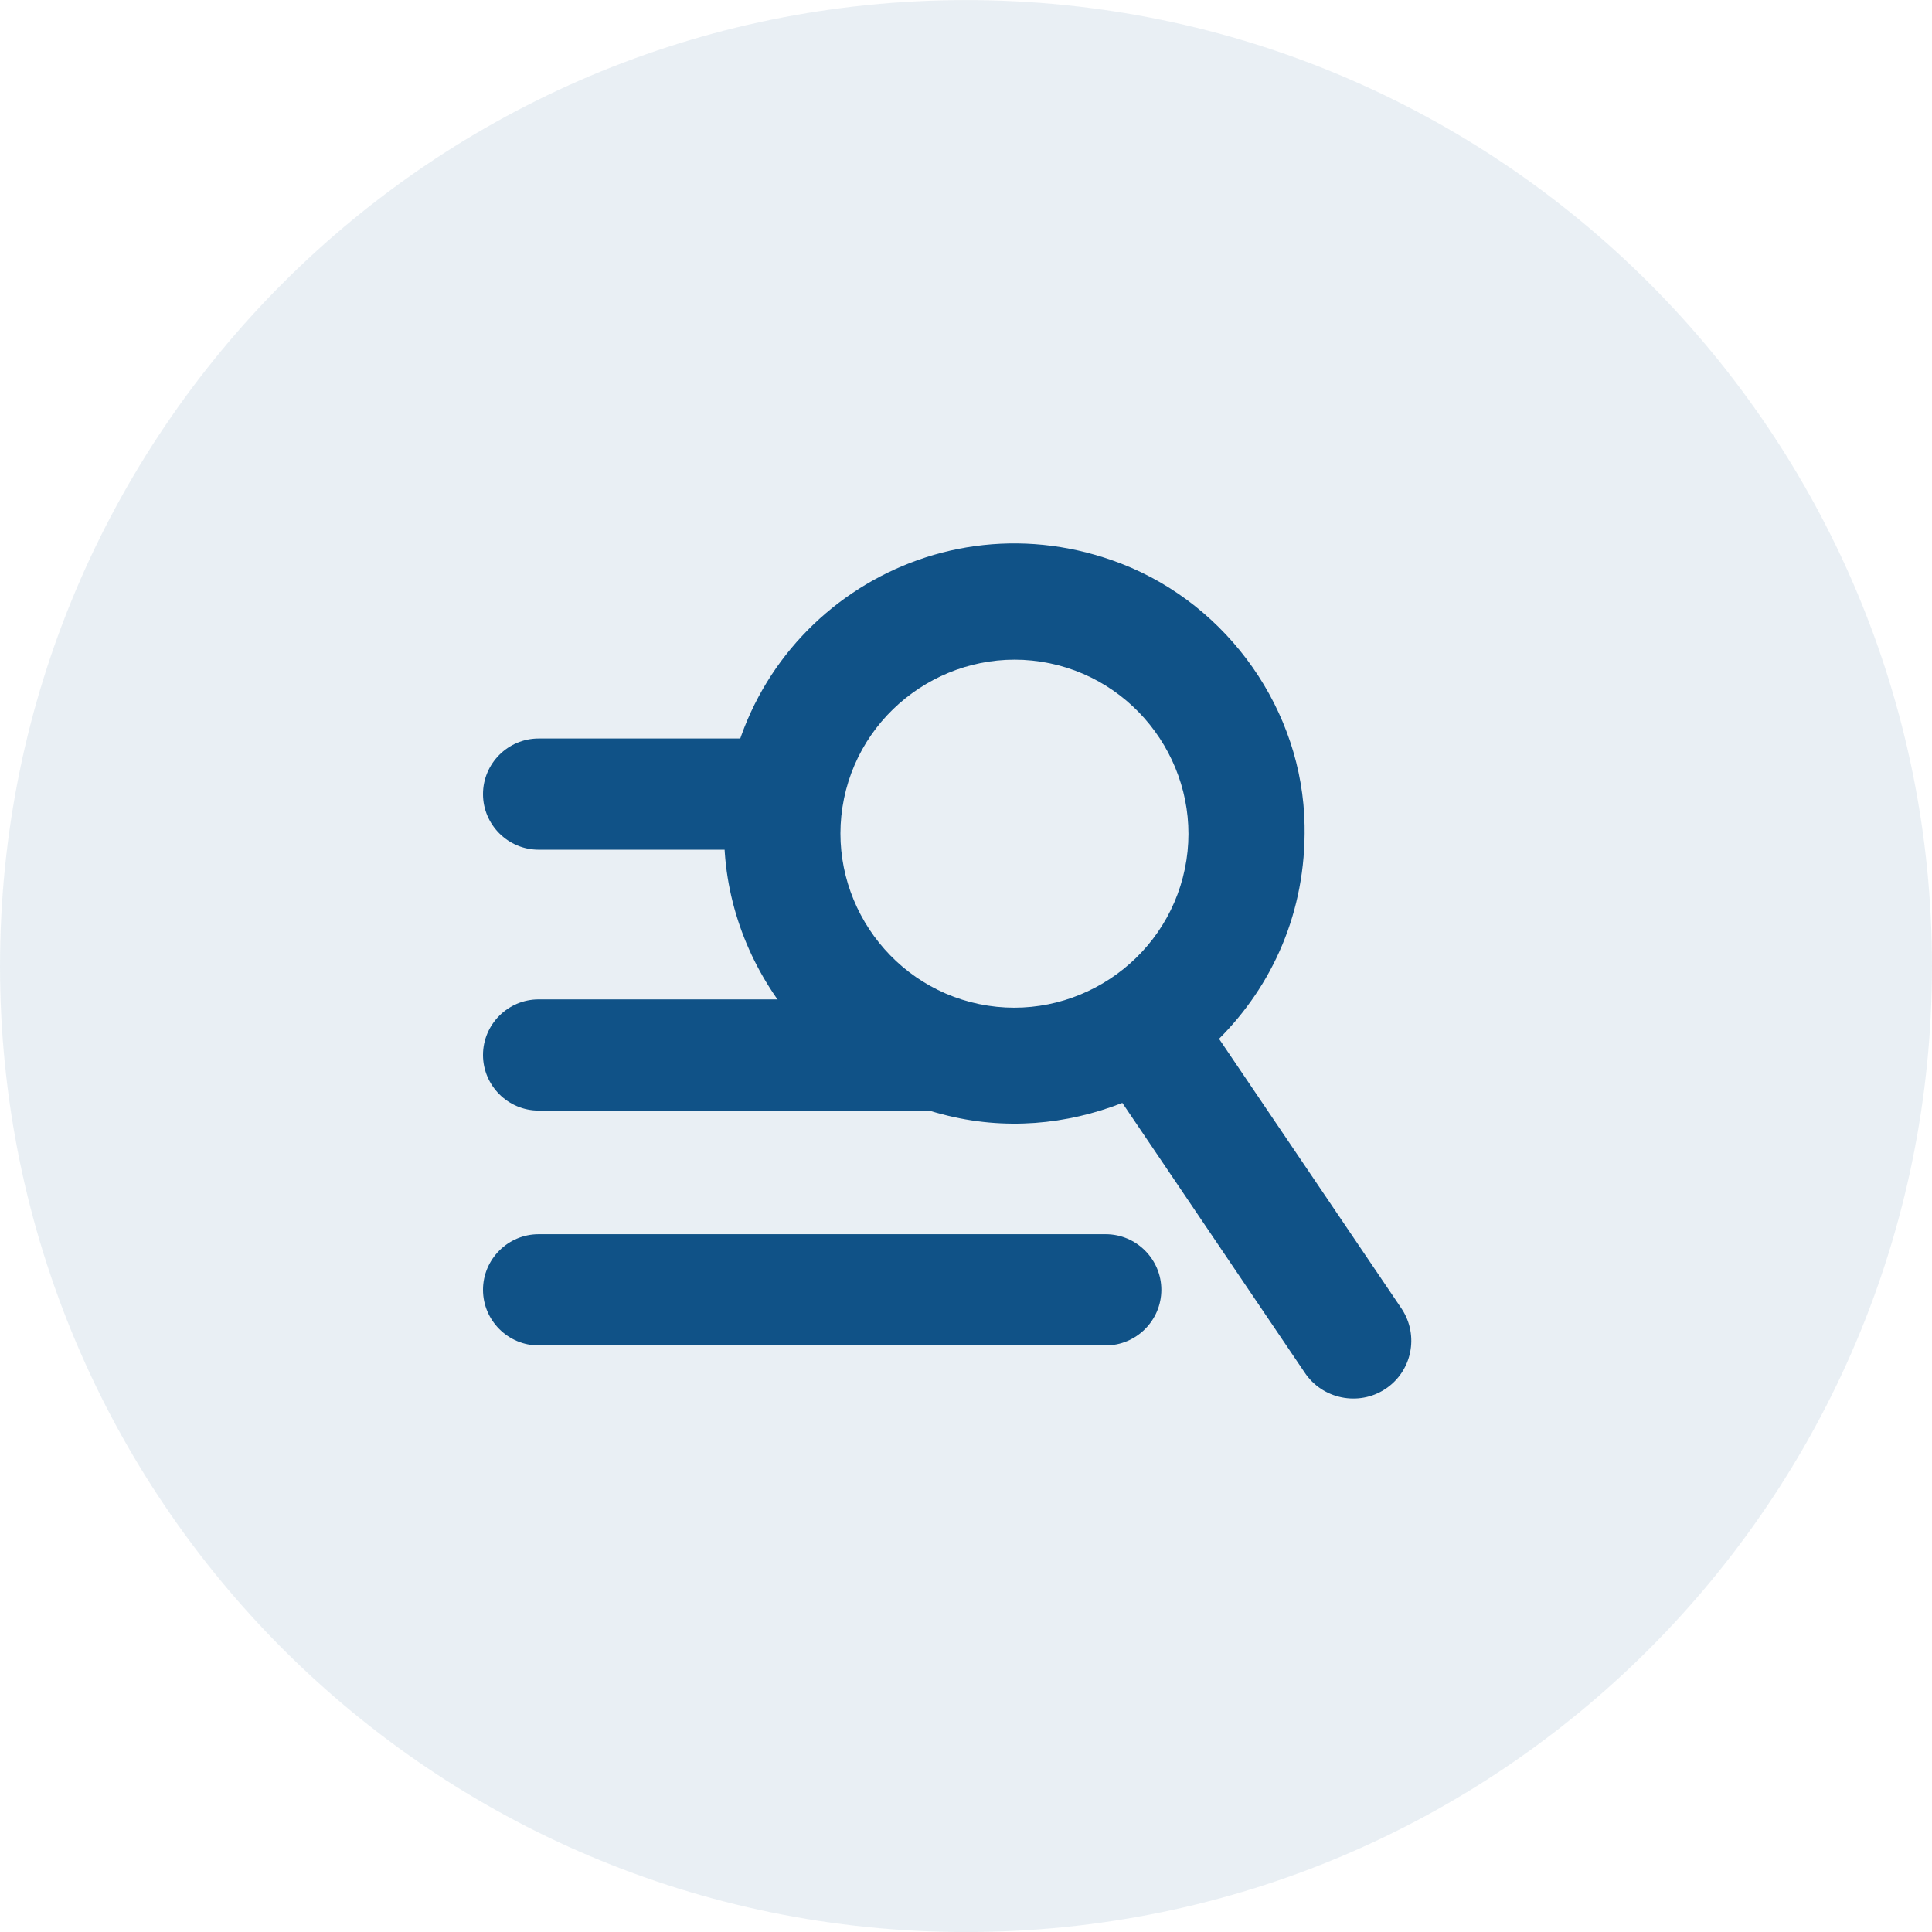
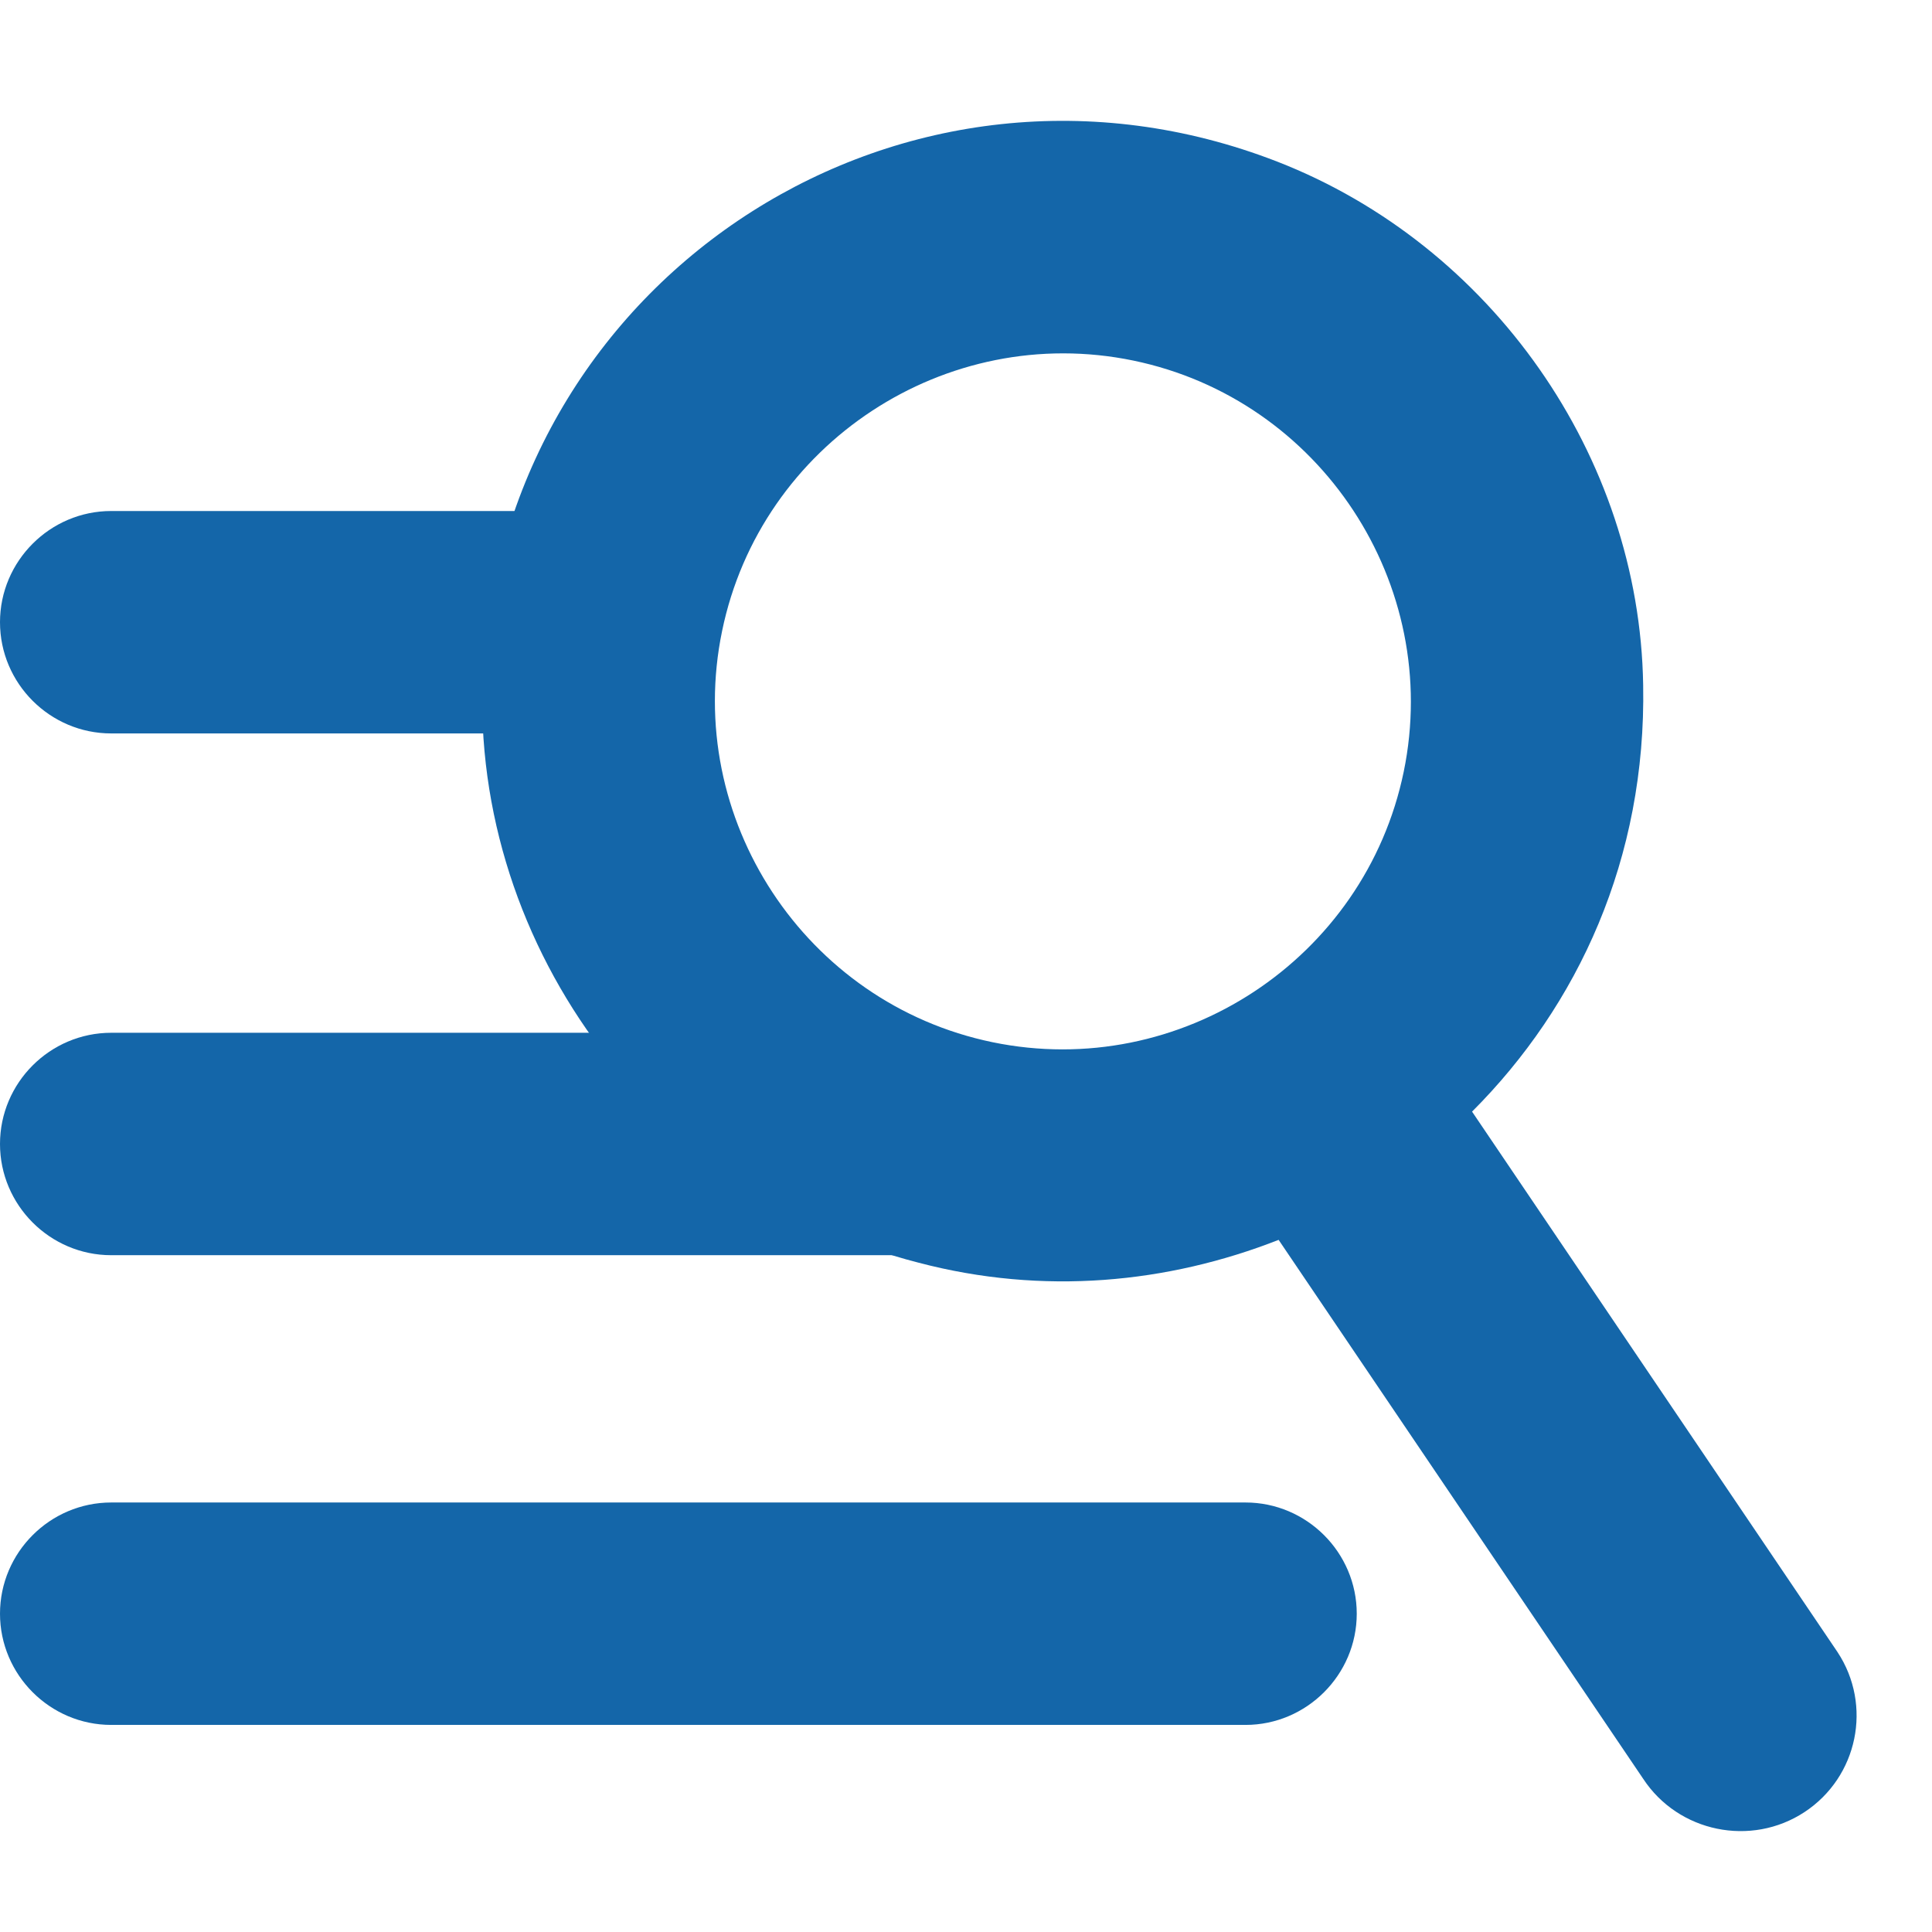
- <svg xmlns="http://www.w3.org/2000/svg" width="36" height="36" viewBox="0 0 36 36" fill="none">
-   <g opacity="0.3">
-     <path opacity="0.3" d="M18 36.001C27.941 36.001 36 27.942 36 18.001C36 8.06 27.941 0.001 18 0.001C8.059 0.001 0 8.06 0 18.001C0 27.942 8.059 36.001 18 36.001Z" fill="#105287" />
-   </g>
-   <path d="M14.284 15.833H10.036C9.466 15.833 9 15.367 9 14.797C9 14.227 9.466 13.761 10.036 13.761H14.284C14.854 13.761 15.32 14.227 15.32 14.797C15.32 15.367 14.854 15.833 14.284 15.833ZM17.526 18.622H10.036C9.466 18.622 9 19.088 9 19.658C9 20.228 9.466 20.694 10.036 20.694H17.526C18.096 20.694 18.562 20.228 18.562 19.658C18.562 19.088 18.096 18.622 17.526 18.622ZM10.036 25.07H20.604C21.174 25.07 21.64 24.604 21.64 24.034C21.64 23.464 21.174 22.998 20.604 22.998H10.036C9.466 22.998 9 23.464 9 24.034C9 24.604 9.466 25.07 10.036 25.07Z" fill="#105287" />
-   <path fill-rule="evenodd" clip-rule="evenodd" d="M24.309 25.573L20.913 20.551C19.88 20.956 18.72 21.07 17.558 20.763C15.074 20.129 13.329 17.727 13.505 15.17C13.771 11.528 17.448 9.164 20.901 10.506C22.893 11.282 24.276 13.245 24.309 15.382C24.339 16.999 23.703 18.369 22.715 19.357L26.12 24.39C26.447 24.889 26.31 25.555 25.812 25.883C25.314 26.21 24.636 26.07 24.309 25.573ZM22.078 16.19C22.439 14.444 21.305 12.72 19.558 12.359C17.812 11.998 16.088 13.132 15.727 14.879C15.367 16.625 16.5 18.349 18.247 18.71C19.993 19.07 21.717 17.937 22.078 16.19Z" fill="#105287" />
+ <svg xmlns="http://www.w3.org/2000/svg" width="16" height="16" viewBox="0 0 16 16" fill="none">
+   <path d="M4.697 6.074H0.921C0.414 6.074 -0 5.66 -0 5.153C-0 4.647 0.414 4.232 0.921 4.232H4.697C5.204 4.232 5.618 4.647 5.618 5.153C5.618 5.66 5.204 6.074 4.697 6.074ZM7.579 8.553H0.921C0.414 8.553 -0 8.967 -0 9.474C-0 9.98 0.414 10.395 0.921 10.395H7.579C8.085 10.395 8.5 9.98 8.5 9.474C8.5 8.967 8.085 8.553 7.579 8.553ZM0.921 14.285H10.315C10.821 14.285 11.236 13.87 11.236 13.364C11.236 12.857 10.821 12.443 10.315 12.443H0.921C0.414 12.443 -0 12.857 -0 13.364C-0 13.87 0.414 14.285 0.921 14.285Z" fill="#1466A9" />
+   <path fill-rule="evenodd" clip-rule="evenodd" d="M13.608 14.731L10.589 10.268C9.671 10.628 8.64 10.729 7.607 10.457C5.399 9.893 3.848 7.758 4.004 5.484C4.241 2.247 7.51 0.146 10.579 1.339C12.349 2.029 13.578 3.773 13.608 5.673C13.634 7.11 13.069 8.328 12.191 9.206L15.217 13.681C15.509 14.123 15.386 14.716 14.944 15.007C14.501 15.298 13.899 15.174 13.608 14.731ZM11.625 6.391C11.945 4.839 10.937 3.307 9.385 2.986C7.833 2.665 6.3 3.673 5.98 5.226C5.659 6.778 6.667 8.31 8.219 8.631C9.772 8.952 11.304 7.944 11.625 6.391Z" fill="#1466A9" />
</svg>
